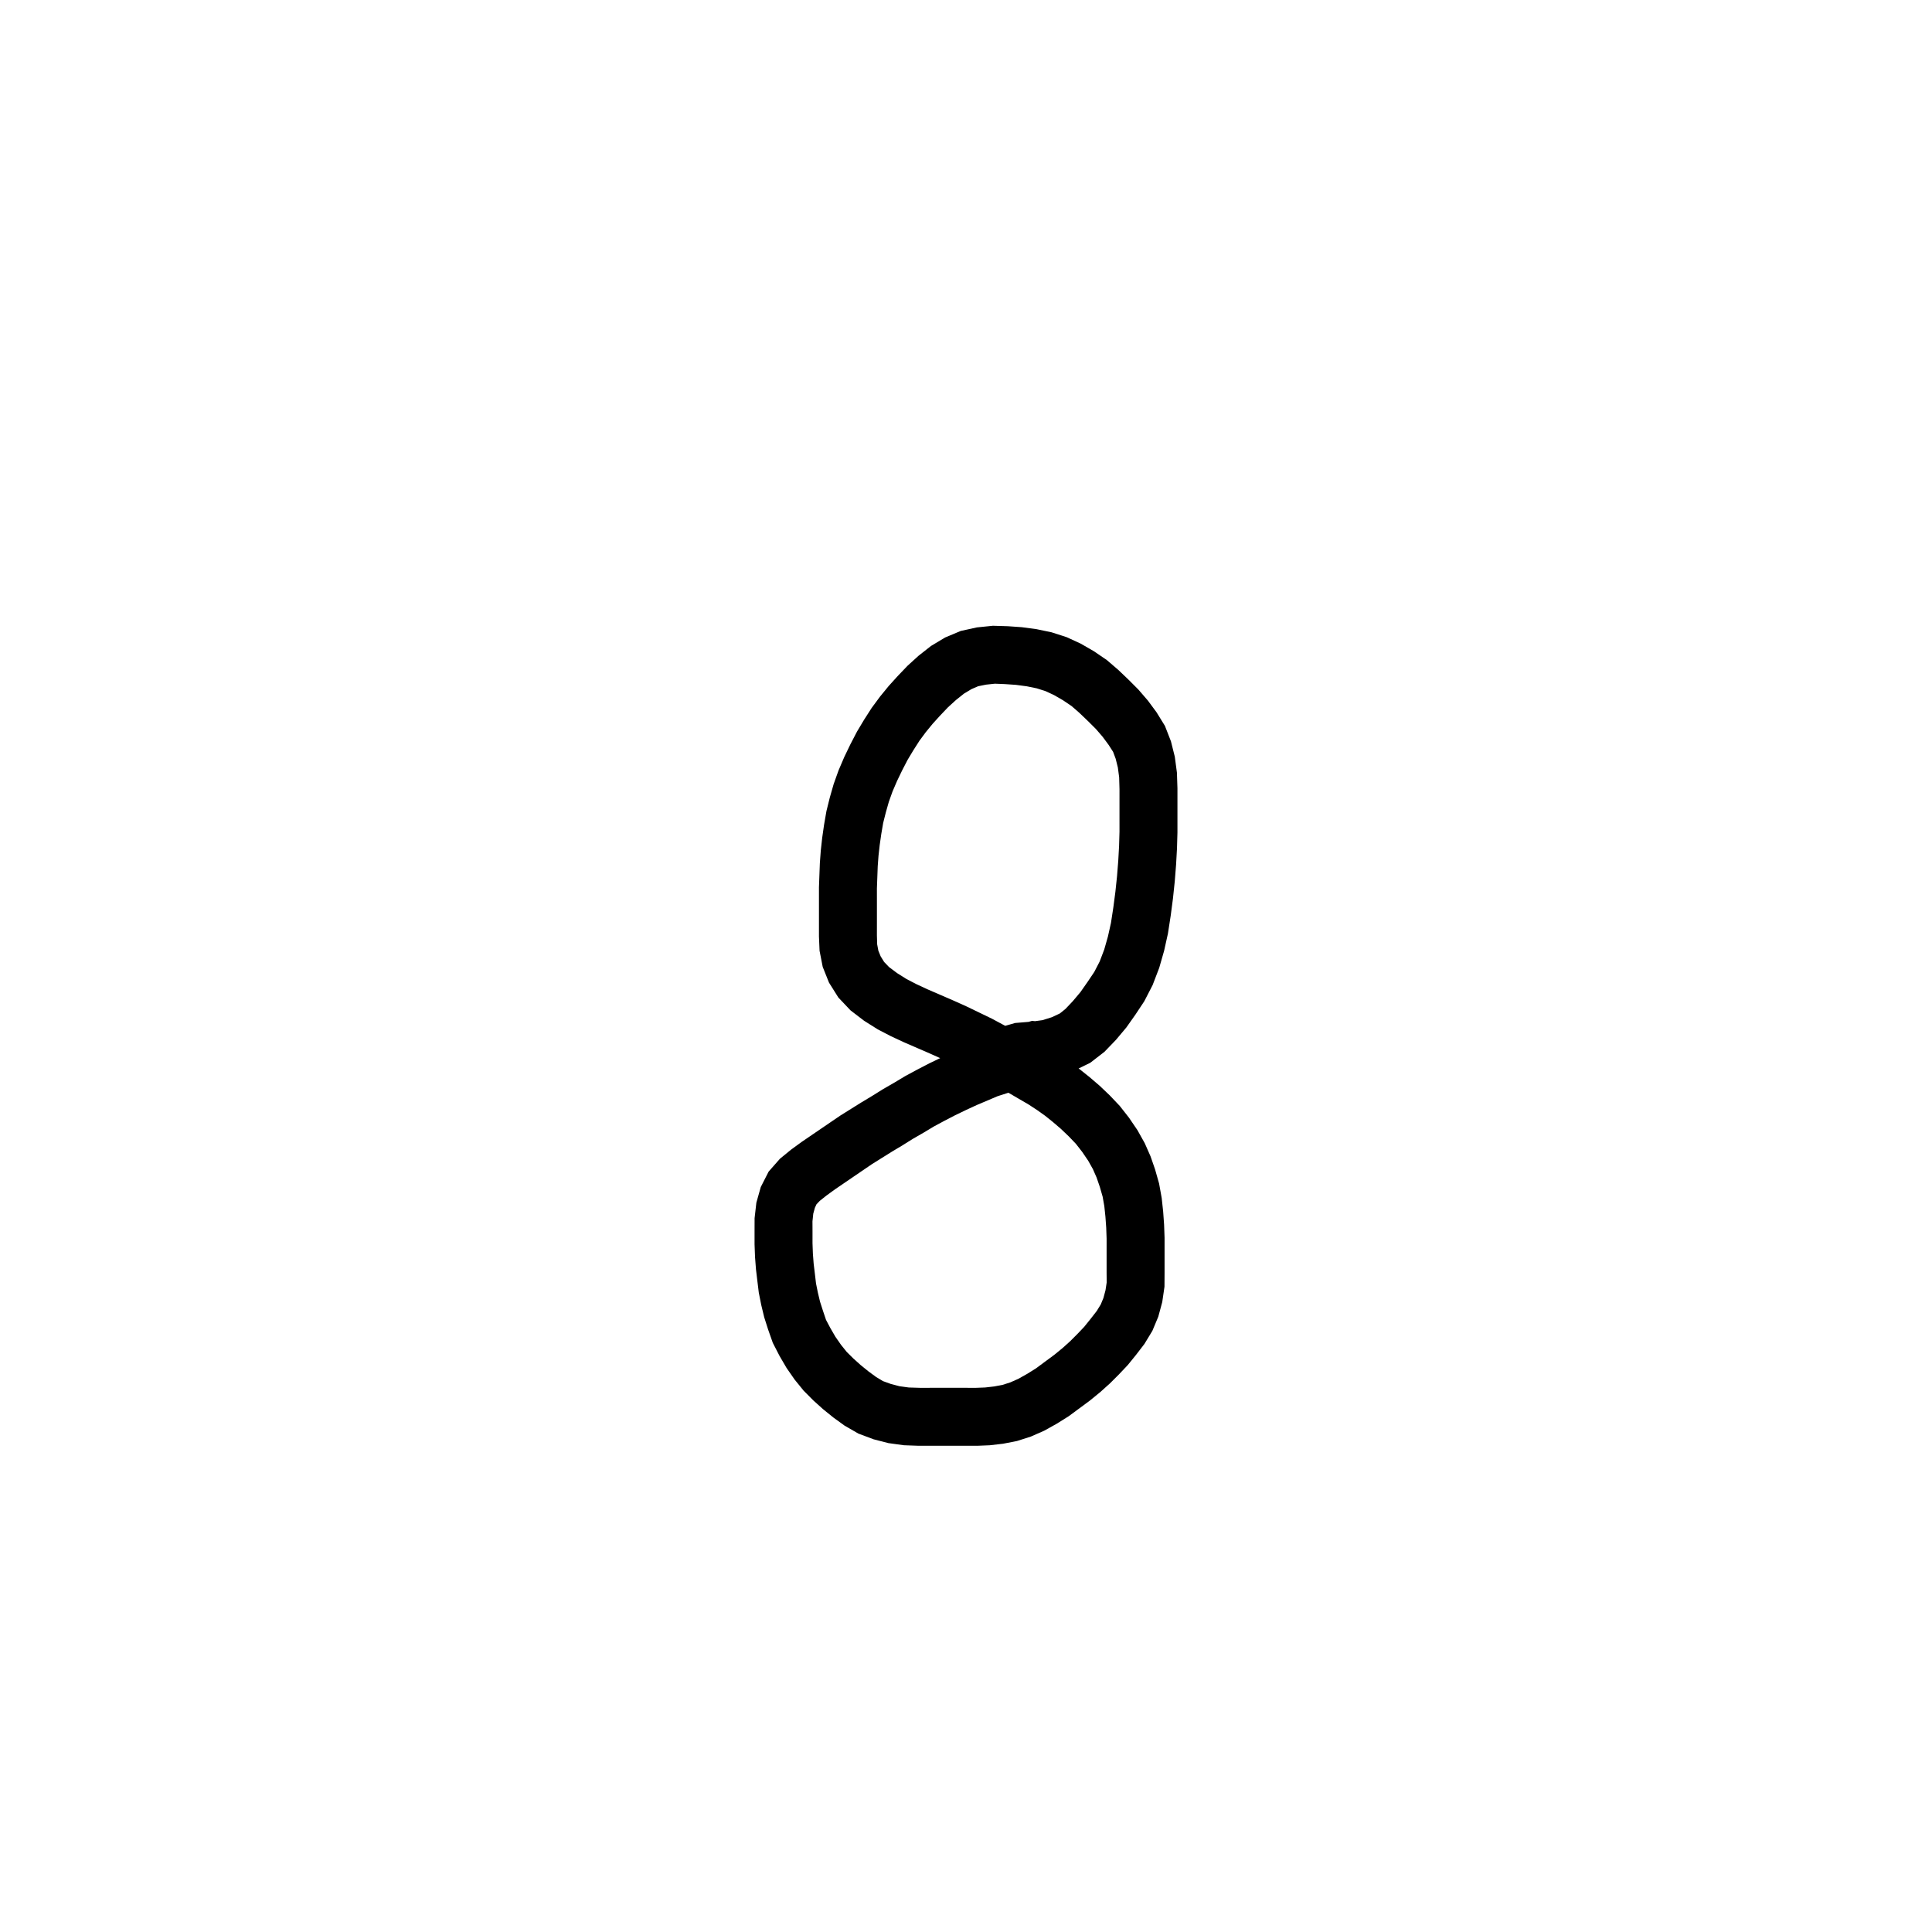
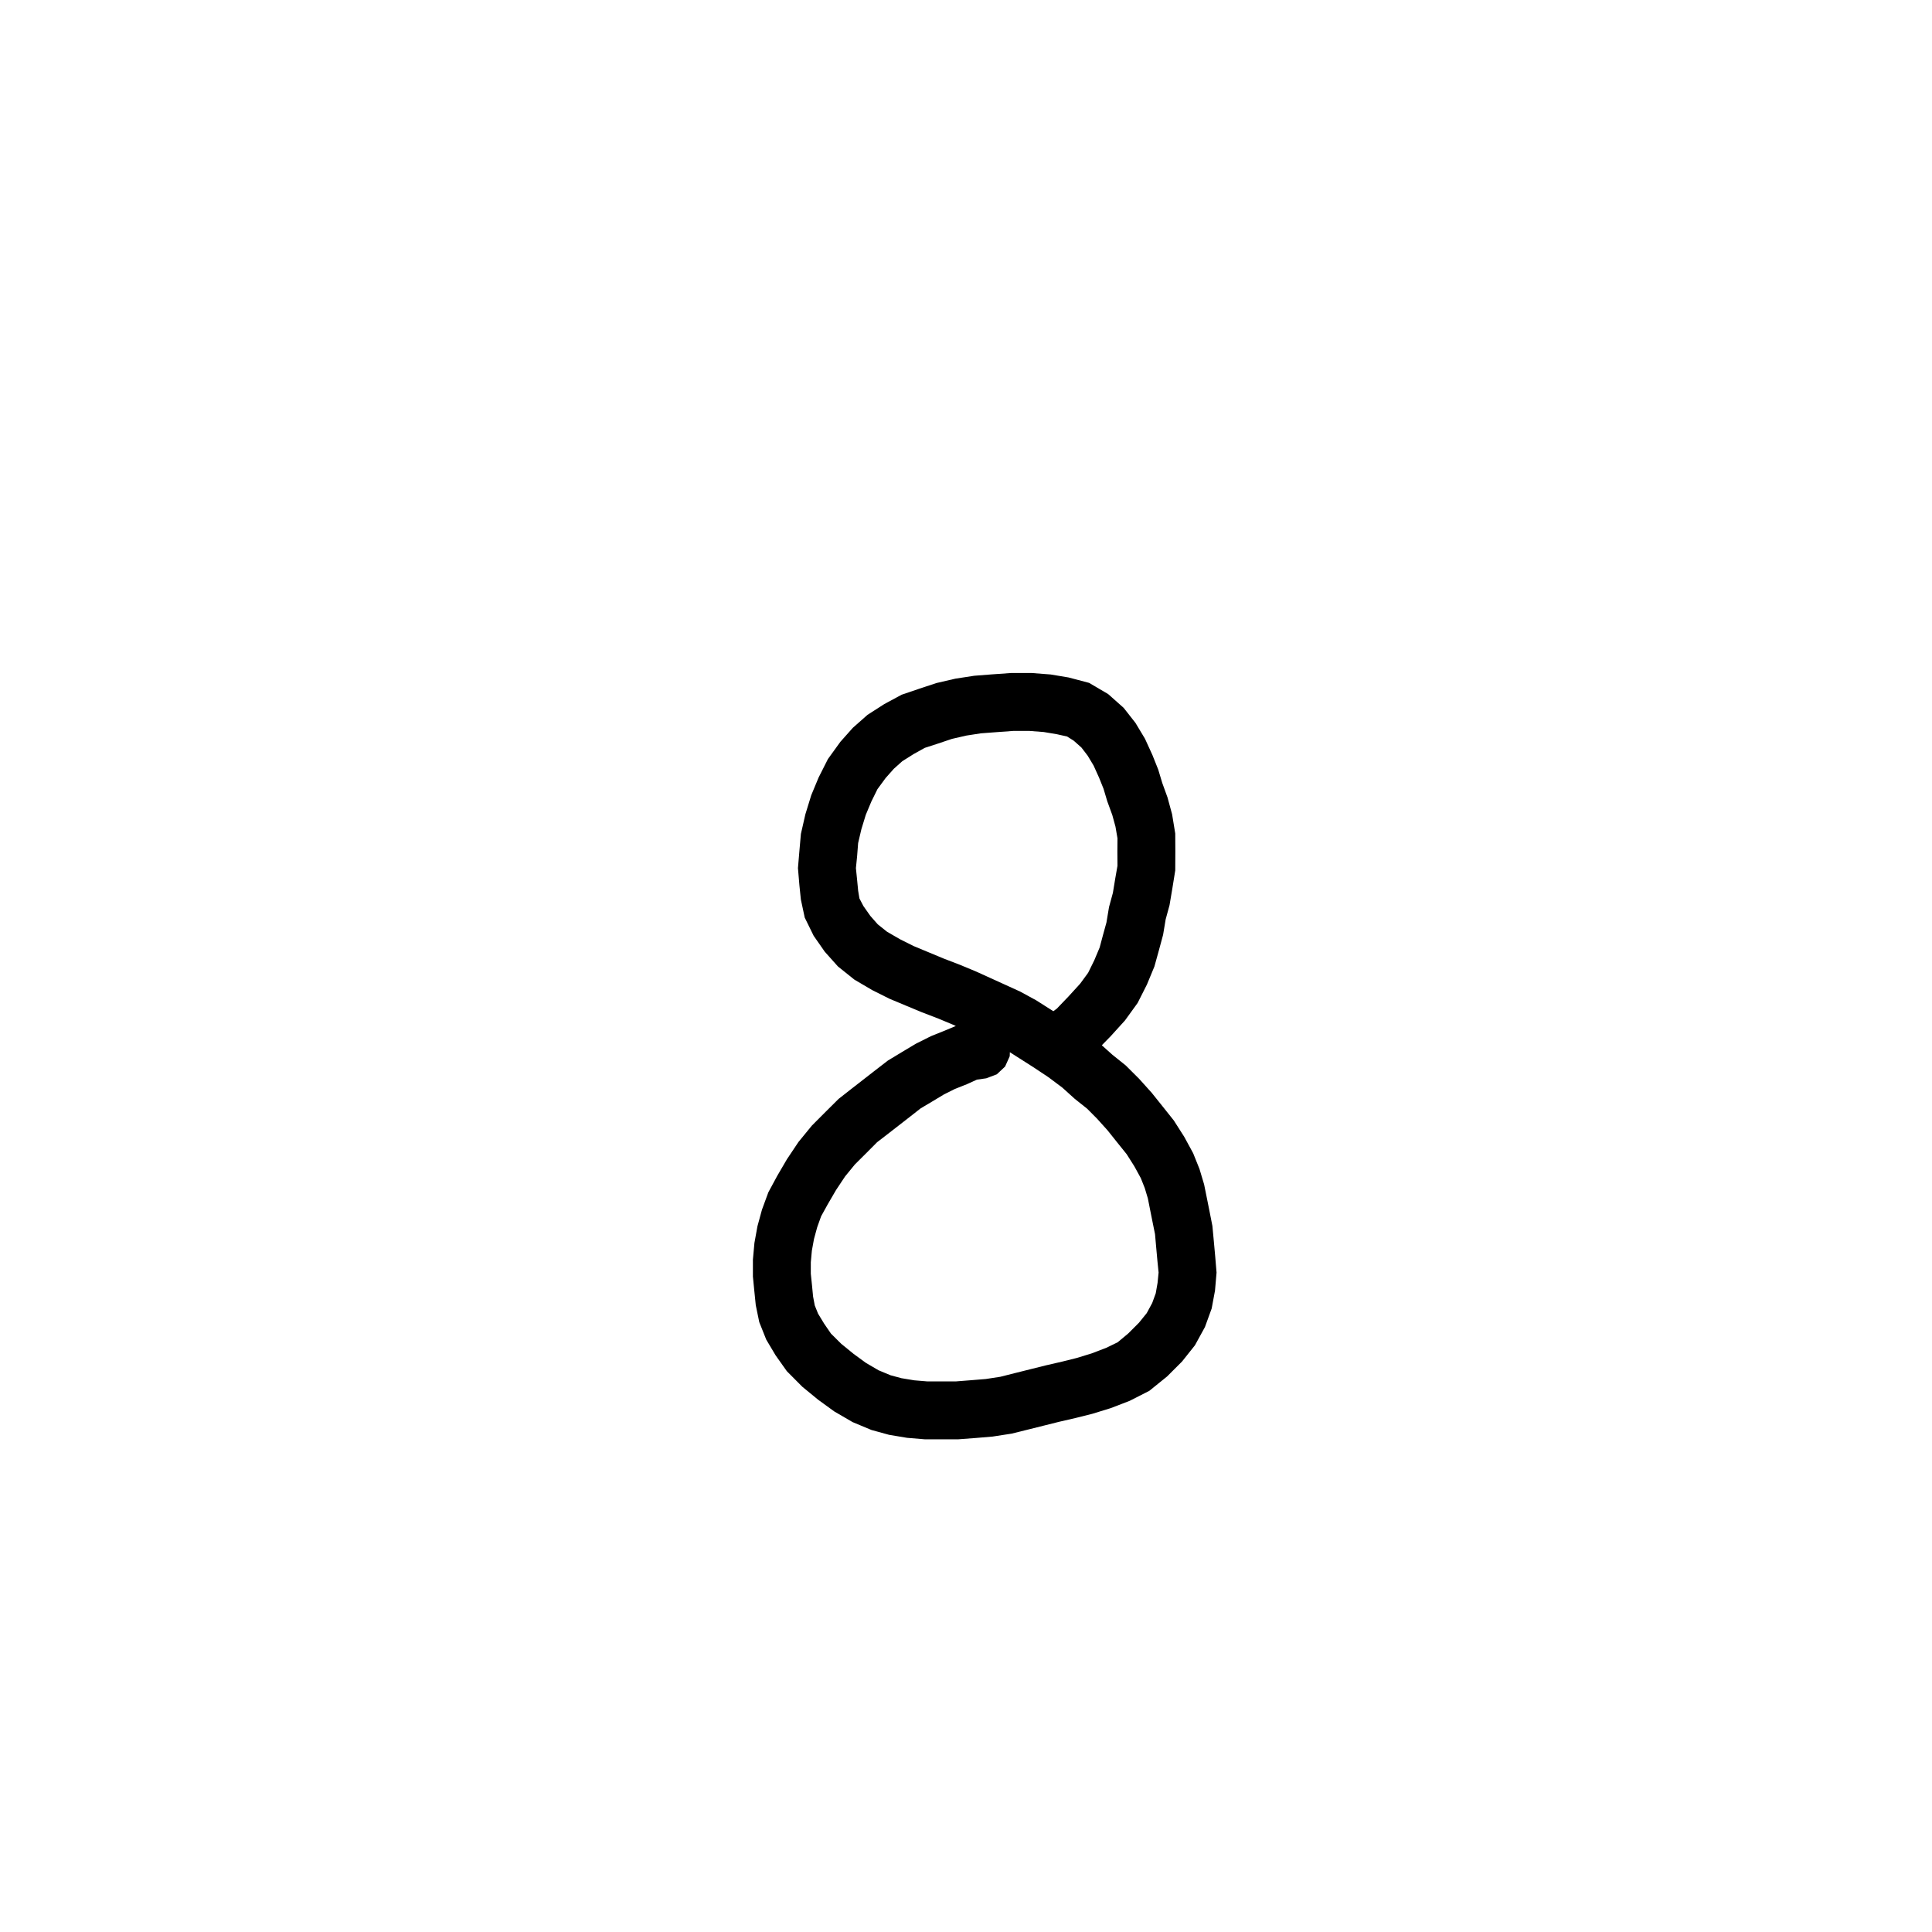
<svg xmlns="http://www.w3.org/2000/svg" viewBox="0 0 300 300" width="300" height="300">
-   <path d="M 158.374 167.818 L 161.157 167.584 L 163.857 167.19 L 166.648 166.321 L 169.292 165.032 L 171.497 163.326 L 173.285 161.469 L 174.9 159.544 L 176.312 157.544 L 177.682 155.476 L 178.976 152.967 L 180.002 150.29 L 180.762 147.639 L 181.357 144.959 L 181.788 142.17 L 182.135 139.529 L 182.414 136.879 L 182.623 134.237 L 182.763 131.723 L 182.833 129.264 L 182.833 126.867 L 182.833 124.667 L 182.833 122.397 L 182.752 119.972 L 182.421 117.495 L 181.826 115.115 L 180.892 112.721 L 179.586 110.601 L 178.247 108.789 L 176.762 107.068 L 175.211 105.514 L 173.627 104.004 L 171.87 102.494 L 169.858 101.122 L 167.807 99.94 L 165.631 98.939 L 163.279 98.181 L 160.952 97.697 L 158.655 97.39 L 156.499 97.239 L 154.178 97.169 L 151.698 97.422 L 149.182 97.974 L 146.756 98.991 L 144.568 100.303 L 142.623 101.834 L 140.922 103.381 L 139.372 105.002 L 137.989 106.532 L 136.648 108.171 L 135.358 109.917 L 134.175 111.762 L 133.07 113.608 L 132.042 115.588 L 131.103 117.538 L 130.212 119.621 L 129.449 121.756 L 128.853 123.836 L 128.33 125.94 L 127.955 128.098 L 127.669 130.099 L 127.453 132.052 L 127.307 134.017 L 127.236 135.9 L 127.167 137.785 L 127.167 139.733 L 127.167 141.6 L 127.167 143.467 L 127.167 145.415 L 127.262 147.64 L 127.75 150.136 L 128.725 152.578 L 130.181 154.896 L 132.077 156.897 L 134.172 158.5 L 136.293 159.836 L 138.35 160.906 L 140.359 161.84 L 142.411 162.729 L 144.385 163.585 L 146.234 164.413 L 148.11 165.319 L 149.958 166.21 L 151.628 167.11 L 153.356 168.009 L 155.06 168.86 L 156.668 169.726 L 158.199 170.62 L 159.704 171.496 L 161.065 172.385 L 162.286 173.256 L 163.461 174.197 L 164.714 175.27 L 165.951 176.449 L 167.061 177.608 L 168.031 178.851 L 168.975 180.238 L 169.708 181.546 L 170.277 182.843 L 170.774 184.285 L 171.217 185.818 L 171.479 187.303 L 171.651 188.934 L 171.773 190.641 L 171.834 192.348 L 171.833 194.067 L 171.833 195.867 L 171.833 197.667 L 171.846 199.134 L 171.661 200.352 L 171.34 201.551 L 170.926 202.554 L 170.294 203.58 L 169.337 204.809 L 168.347 206.037 L 167.309 207.127 L 166.169 208.269 L 165.005 209.317 L 163.704 210.381 L 162.259 211.448 L 160.867 212.48 L 159.508 213.327 L 158.121 214.108 L 156.868 214.66 L 155.688 215.039 L 154.382 215.286 L 152.981 215.447 L 151.577 215.501 L 150 215.5 L 148.267 215.5 L 146.467 215.5 L 144.667 215.5 L 142.81 215.501 L 141.113 215.449 L 139.667 215.251 L 138.351 214.908 L 137.116 214.462 L 136.058 213.831 L 134.873 212.963 L 133.655 211.977 L 132.497 210.935 L 131.478 209.923 L 130.6 208.833 L 129.726 207.579 L 128.941 206.228 L 128.265 204.951 L 127.802 203.577 L 127.333 202.12 L 126.995 200.7 L 126.71 199.289 L 126.535 197.797 L 126.345 196.228 L 126.226 194.679 L 126.166 193.052 L 126.167 191.267 L 126.16 189.645 L 126.286 188.45 L 126.536 187.543 L 126.783 187.004 L 127.295 186.467 L 128.34 185.637 L 129.658 184.679 L 131.068 183.718 L 132.535 182.718 L 134.002 181.718 L 135.392 180.769 L 136.918 179.816 L 138.483 178.838 L 140.15 177.838 L 141.715 176.859 L 143.415 175.879 L 145.024 174.912 L 146.635 174.046 L 148.346 173.158 L 150.053 172.337 L 151.687 171.582 L 153.353 170.878 L 154.904 170.217 L 156.544 169.693 L 158.403 168.938 L 160.396 168.217 L 162.763 166.982 L 164.127 165.877 L 164.964 164.334 L 165.148 162.588 L 164.649 160.904 L 163.544 159.54 L 162 158.702 L 160.254 158.519 L 158.571 159.018 L 156.715 160.005 L 155.197 160.529 L 153.456 161.24 L 151.762 161.783 L 149.847 162.589 L 148.046 163.351 L 146.214 164.197 L 144.321 165.108 L 142.431 166.088 L 140.576 167.088 L 138.852 168.121 L 137.085 169.141 L 135.45 170.162 L 133.784 171.162 L 132.148 172.184 L 130.475 173.231 L 128.932 174.282 L 127.465 175.282 L 125.998 176.282 L 124.475 177.321 L 122.86 178.497 L 121.105 179.933 L 119.351 181.929 L 118.131 184.324 L 117.448 186.75 L 117.173 189.155 L 117.167 191.267 L 117.167 193.215 L 117.241 195.188 L 117.388 197.106 L 117.599 198.869 L 117.823 200.711 L 118.205 202.634 L 118.667 204.547 L 119.264 206.423 L 120.001 208.516 L 121.059 210.572 L 122.14 212.421 L 123.4 214.233 L 124.789 215.944 L 126.303 217.465 L 127.812 218.823 L 129.394 220.103 L 131.142 221.369 L 133.284 222.605 L 135.649 223.492 L 137.933 224.082 L 140.353 224.417 L 142.657 224.499 L 144.667 224.5 L 146.467 224.5 L 148.267 224.5 L 150 224.5 L 151.757 224.499 L 153.685 224.42 L 155.751 224.181 L 157.912 223.761 L 160.065 223.073 L 162.146 222.158 L 164.092 221.073 L 165.933 219.92 L 167.608 218.685 L 169.229 217.485 L 170.862 216.15 L 172.364 214.798 L 173.757 213.406 L 175.12 211.963 L 176.397 210.391 L 177.706 208.686 L 178.941 206.647 L 179.86 204.449 L 180.473 202.181 L 180.821 199.799 L 180.833 197.667 L 180.833 195.867 L 180.833 194.067 L 180.833 192.185 L 180.76 190.159 L 180.615 188.133 L 180.388 186.03 L 179.983 183.782 L 179.359 181.582 L 178.656 179.557 L 177.758 177.521 L 176.625 175.495 L 175.303 173.549 L 173.872 171.725 L 172.315 170.085 L 170.752 168.596 L 169.206 167.269 L 167.714 166.077 L 166.135 164.949 L 164.43 163.837 L 162.734 162.846 L 161.065 161.874 L 159.207 160.873 L 157.444 159.991 L 155.839 159.156 L 154.042 158.19 L 152.023 157.214 L 150.032 156.254 L 148.015 155.349 L 145.989 154.471 L 144.041 153.627 L 142.316 152.827 L 140.774 152.031 L 139.295 151.1 L 138.056 150.17 L 137.285 149.371 L 136.742 148.488 L 136.384 147.597 L 136.205 146.627 L 136.166 145.252 L 136.167 143.467 L 136.167 141.6 L 136.167 139.733 L 136.166 137.948 L 136.23 136.233 L 136.293 134.516 L 136.414 132.882 L 136.597 131.235 L 136.845 129.502 L 137.137 127.794 L 137.547 126.164 L 138.017 124.51 L 138.588 122.912 L 139.297 121.262 L 140.092 119.612 L 140.93 117.992 L 141.825 116.505 L 142.775 115.016 L 143.752 113.696 L 144.811 112.402 L 145.962 111.132 L 147.211 109.819 L 148.443 108.699 L 149.699 107.697 L 150.844 107.009 L 151.885 106.559 L 153.102 106.312 L 154.488 106.164 L 156.034 106.227 L 157.745 106.344 L 159.448 106.57 L 160.988 106.885 L 162.369 107.327 L 163.66 107.927 L 165.075 108.745 L 166.397 109.639 L 167.573 110.663 L 168.922 111.953 L 170.172 113.198 L 171.219 114.411 L 172.147 115.666 L 172.842 116.746 L 173.241 117.818 L 173.579 119.172 L 173.781 120.695 L 173.834 122.536 L 173.833 124.667 L 173.833 126.867 L 173.834 129.136 L 173.771 131.343 L 173.644 133.63 L 173.452 136.054 L 173.198 138.471 L 172.879 140.897 L 172.51 143.308 L 172.038 145.427 L 171.464 147.444 L 170.757 149.3 L 169.918 150.924 L 168.888 152.456 L 167.767 154.056 L 166.582 155.464 L 165.436 156.674 L 164.575 157.368 L 163.352 157.946 L 161.876 158.41 L 160.176 158.638 L 157.626 158.849 L 155.939 159.333 L 154.565 160.427 L 153.714 161.962 L 153.516 163.707 L 154 165.395 L 155.093 166.769 L 156.629 167.619 Z" fill="black" fill-rule="nonzero" />
+   <path d="M 167.106 165.6 L 170.036 163.387 L 172.486 160.881 L 174.689 158.45 L 176.65 155.74 L 178.097 152.875 L 179.256 150.078 L 179.948 147.584 L 180.604 145.156 L 181.004 142.756 L 181.604 140.556 L 182.045 137.94 L 182.492 135.159 L 182.506 132.2 L 182.491 129.426 L 182.004 126.444 L 181.294 123.836 L 180.475 121.577 L 179.854 119.513 L 178.942 117.227 L 177.792 114.712 L 176.32 112.259 L 174.483 109.916 L 172.076 107.777 L 169.11 106.035 L 165.924 105.195 L 163.142 104.732 L 160.173 104.503 L 157.046 104.503 L 154.074 104.712 L 151.29 104.93 L 148.356 105.381 L 145.393 106.067 L 142.783 106.931 L 140.012 107.873 L 137.317 109.326 L 134.706 111 L 132.424 113.018 L 130.492 115.189 L 128.562 117.86 L 127.115 120.725 L 125.972 123.476 L 125.061 126.43 L 124.363 129.489 L 124.123 132.21 L 123.906 134.8 L 124.127 137.427 L 124.356 139.668 L 124.959 142.487 L 126.348 145.315 L 128.074 147.788 L 130.116 150.072 L 132.671 152.118 L 135.463 153.757 L 138.131 155.091 L 140.675 156.154 L 143.135 157.178 L 145.735 158.178 L 148.012 159.127 L 150.144 160.097 L 152.344 161.097 L 154.394 162.025 L 156.317 163.074 L 158.39 164.396 L 160.548 165.769 L 162.805 167.272 L 164.957 168.883 L 166.892 170.629 L 168.806 172.154 L 170.339 173.695 L 171.978 175.514 L 173.492 177.411 L 174.944 179.216 L 176.132 181.089 L 177.143 182.935 L 177.759 184.487 L 178.241 186.091 L 178.594 187.883 L 178.994 189.883 L 179.351 191.636 L 179.525 193.607 L 179.725 195.807 L 179.906 197.6 L 179.748 199.192 L 179.465 200.816 L 178.91 202.338 L 178.062 203.904 L 176.861 205.39 L 175.187 207.063 L 173.548 208.431 L 171.794 209.281 L 169.534 210.148 L 167.193 210.867 L 164.956 211.424 L 162.356 212.024 L 159.915 212.634 L 157.515 213.234 L 155.324 213.787 L 153.07 214.132 L 150.847 214.314 L 148.426 214.504 L 146.206 214.5 L 143.994 214.504 L 141.964 214.335 L 139.962 214.003 L 138.285 213.55 L 136.419 212.775 L 134.464 211.631 L 132.558 210.239 L 130.625 208.663 L 129.035 207.086 L 127.979 205.548 L 127.031 203.988 L 126.516 202.707 L 126.256 201.332 L 126.084 199.552 L 125.901 197.786 L 125.902 196.004 L 126.065 194.208 L 126.394 192.397 L 126.894 190.564 L 127.503 188.862 L 128.524 187.014 L 129.822 184.785 L 131.225 182.675 L 132.743 180.819 L 134.588 178.982 L 136.196 177.363 L 137.769 176.152 L 139.569 174.752 L 141.369 173.352 L 142.947 172.114 L 144.721 171.059 L 146.575 169.943 L 148.253 169.104 L 150.137 168.354 L 151.699 167.644 L 153.146 167.439 L 154.788 166.818 L 156.068 165.616 L 156.79 164.015 L 156.845 162.26 L 156.224 160.618 L 155.022 159.338 L 153.421 158.616 L 151.666 158.561 L 149.113 159.023 L 146.675 160.046 L 144.56 160.896 L 142.238 162.057 L 140.091 163.341 L 137.865 164.686 L 135.844 166.248 L 134.044 167.648 L 132.244 169.048 L 130.217 170.637 L 128.224 172.618 L 126.069 174.781 L 123.987 177.325 L 122.19 180.015 L 120.689 182.586 L 119.31 185.138 L 118.318 187.836 L 117.618 190.403 L 117.148 192.992 L 116.911 195.596 L 116.911 198.214 L 117.129 200.448 L 117.356 202.668 L 117.896 205.293 L 118.981 208.012 L 120.433 210.452 L 122.178 212.914 L 124.587 215.337 L 127.055 217.361 L 129.548 219.169 L 132.394 220.825 L 135.328 222.05 L 138.05 222.797 L 140.848 223.265 L 143.619 223.496 L 146.206 223.5 L 148.786 223.496 L 151.565 223.286 L 154.142 223.068 L 157.089 222.613 L 159.698 221.966 L 162.098 221.366 L 164.456 220.776 L 167.056 220.176 L 169.62 219.533 L 172.478 218.652 L 175.419 217.519 L 178.464 215.969 L 181.225 213.737 L 183.551 211.41 L 185.55 208.896 L 187.103 206.062 L 188.148 203.184 L 188.665 200.408 L 188.906 197.6 L 188.688 194.993 L 188.488 192.793 L 188.261 190.364 L 187.819 188.117 L 187.419 186.117 L 186.972 183.909 L 186.254 181.513 L 185.269 179.065 L 183.88 176.511 L 182.268 173.984 L 180.52 171.789 L 178.835 169.686 L 176.873 167.505 L 174.807 165.446 L 172.721 163.771 L 170.656 161.917 L 168.007 159.928 L 165.464 158.231 L 163.222 156.804 L 160.896 155.326 L 158.419 153.975 L 156.068 152.903 L 153.868 151.903 L 151.601 150.873 L 149.078 149.822 L 146.478 148.822 L 144.137 147.846 L 141.881 146.909 L 139.75 145.843 L 137.741 144.682 L 136.296 143.528 L 135.138 142.212 L 134.065 140.685 L 133.454 139.513 L 133.256 138.332 L 133.086 136.573 L 132.906 134.8 L 133.089 132.99 L 133.25 130.911 L 133.752 128.77 L 134.44 126.524 L 135.297 124.475 L 136.25 122.54 L 137.52 120.811 L 138.788 119.382 L 140.106 118.2 L 141.896 117.074 L 143.601 116.127 L 145.629 115.469 L 147.82 114.733 L 150.056 114.219 L 152.322 113.87 L 154.739 113.688 L 157.367 113.497 L 159.84 113.497 L 162.07 113.668 L 164.088 114.005 L 165.702 114.365 L 166.737 115.023 L 167.929 116.084 L 168.892 117.341 L 169.82 118.888 L 170.67 120.773 L 171.359 122.487 L 171.937 124.423 L 172.718 126.564 L 173.209 128.356 L 173.522 130.174 L 173.506 132.2 L 173.521 134.441 L 173.167 136.46 L 172.809 138.644 L 172.209 140.844 L 171.809 143.244 L 171.265 145.216 L 170.756 147.122 L 169.915 149.125 L 168.962 151.06 L 167.723 152.75 L 165.926 154.719 L 164.11 156.613 L 161.706 158.4 L 160.534 159.707 L 159.951 161.364 L 160.047 163.117 L 160.806 164.7 L 162.114 165.872 L 163.77 166.455 L 165.523 166.359 Z" fill="black" fill-rule="nonzero" />
</svg>
